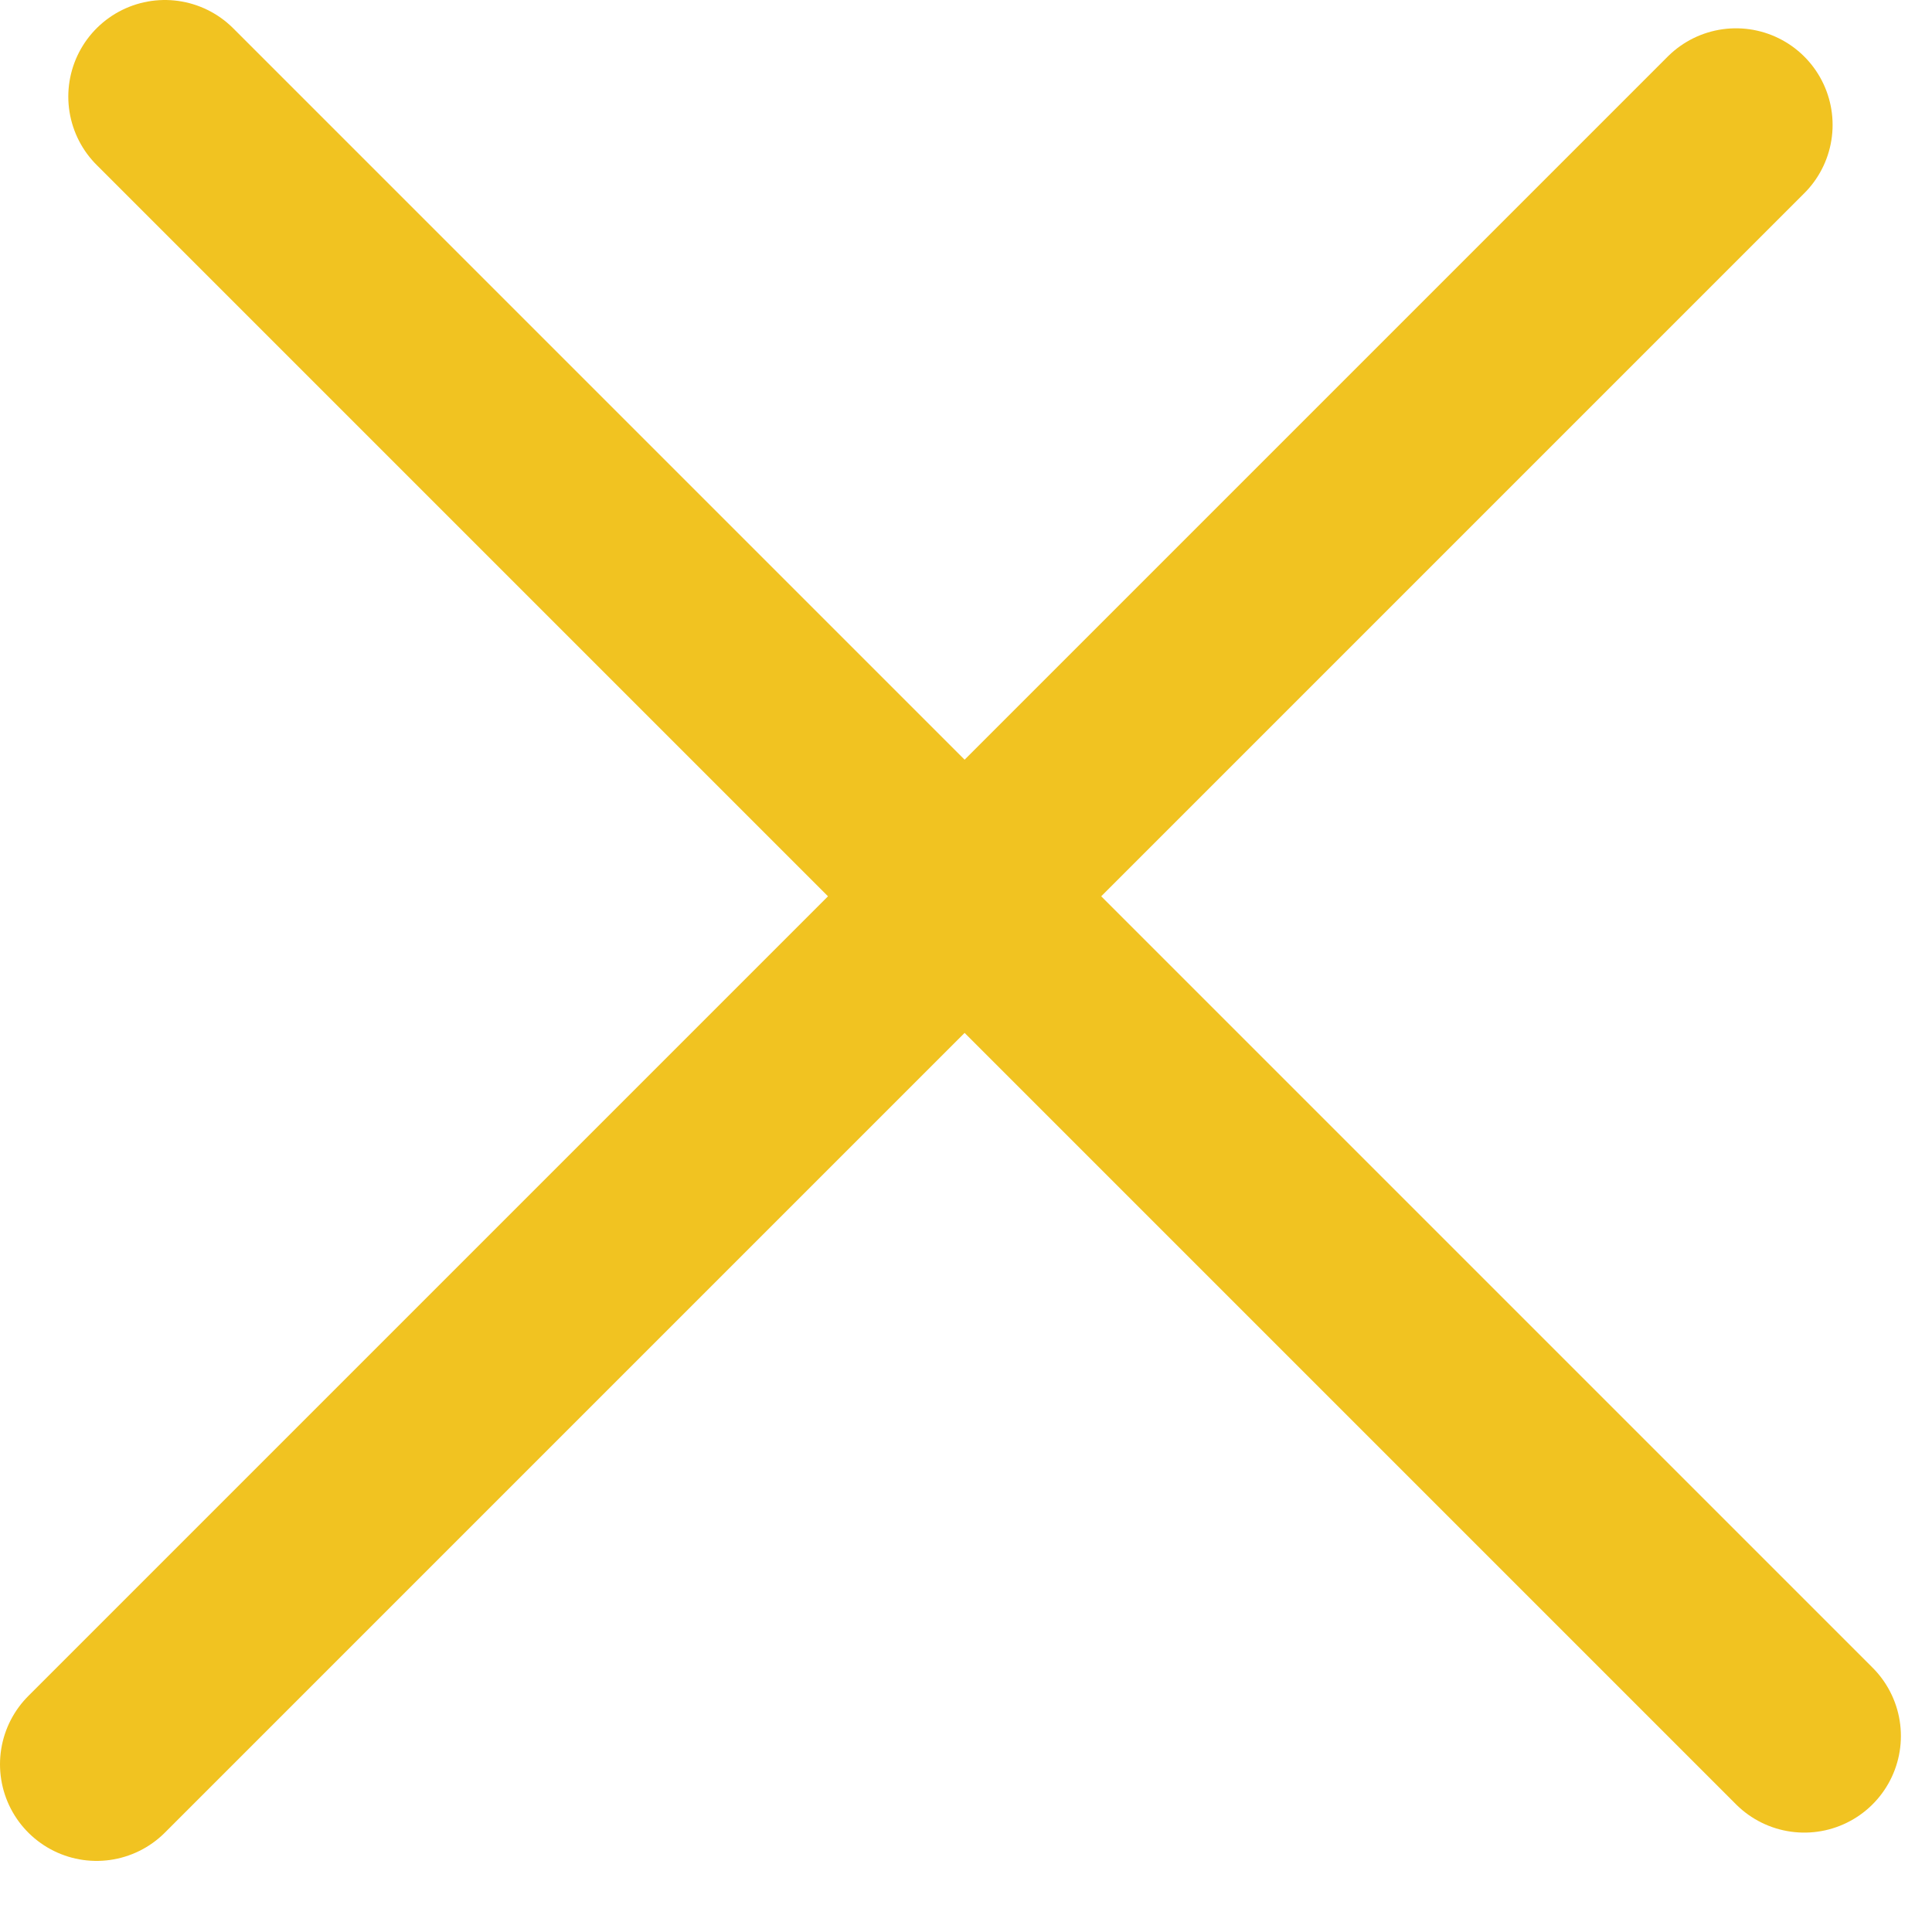
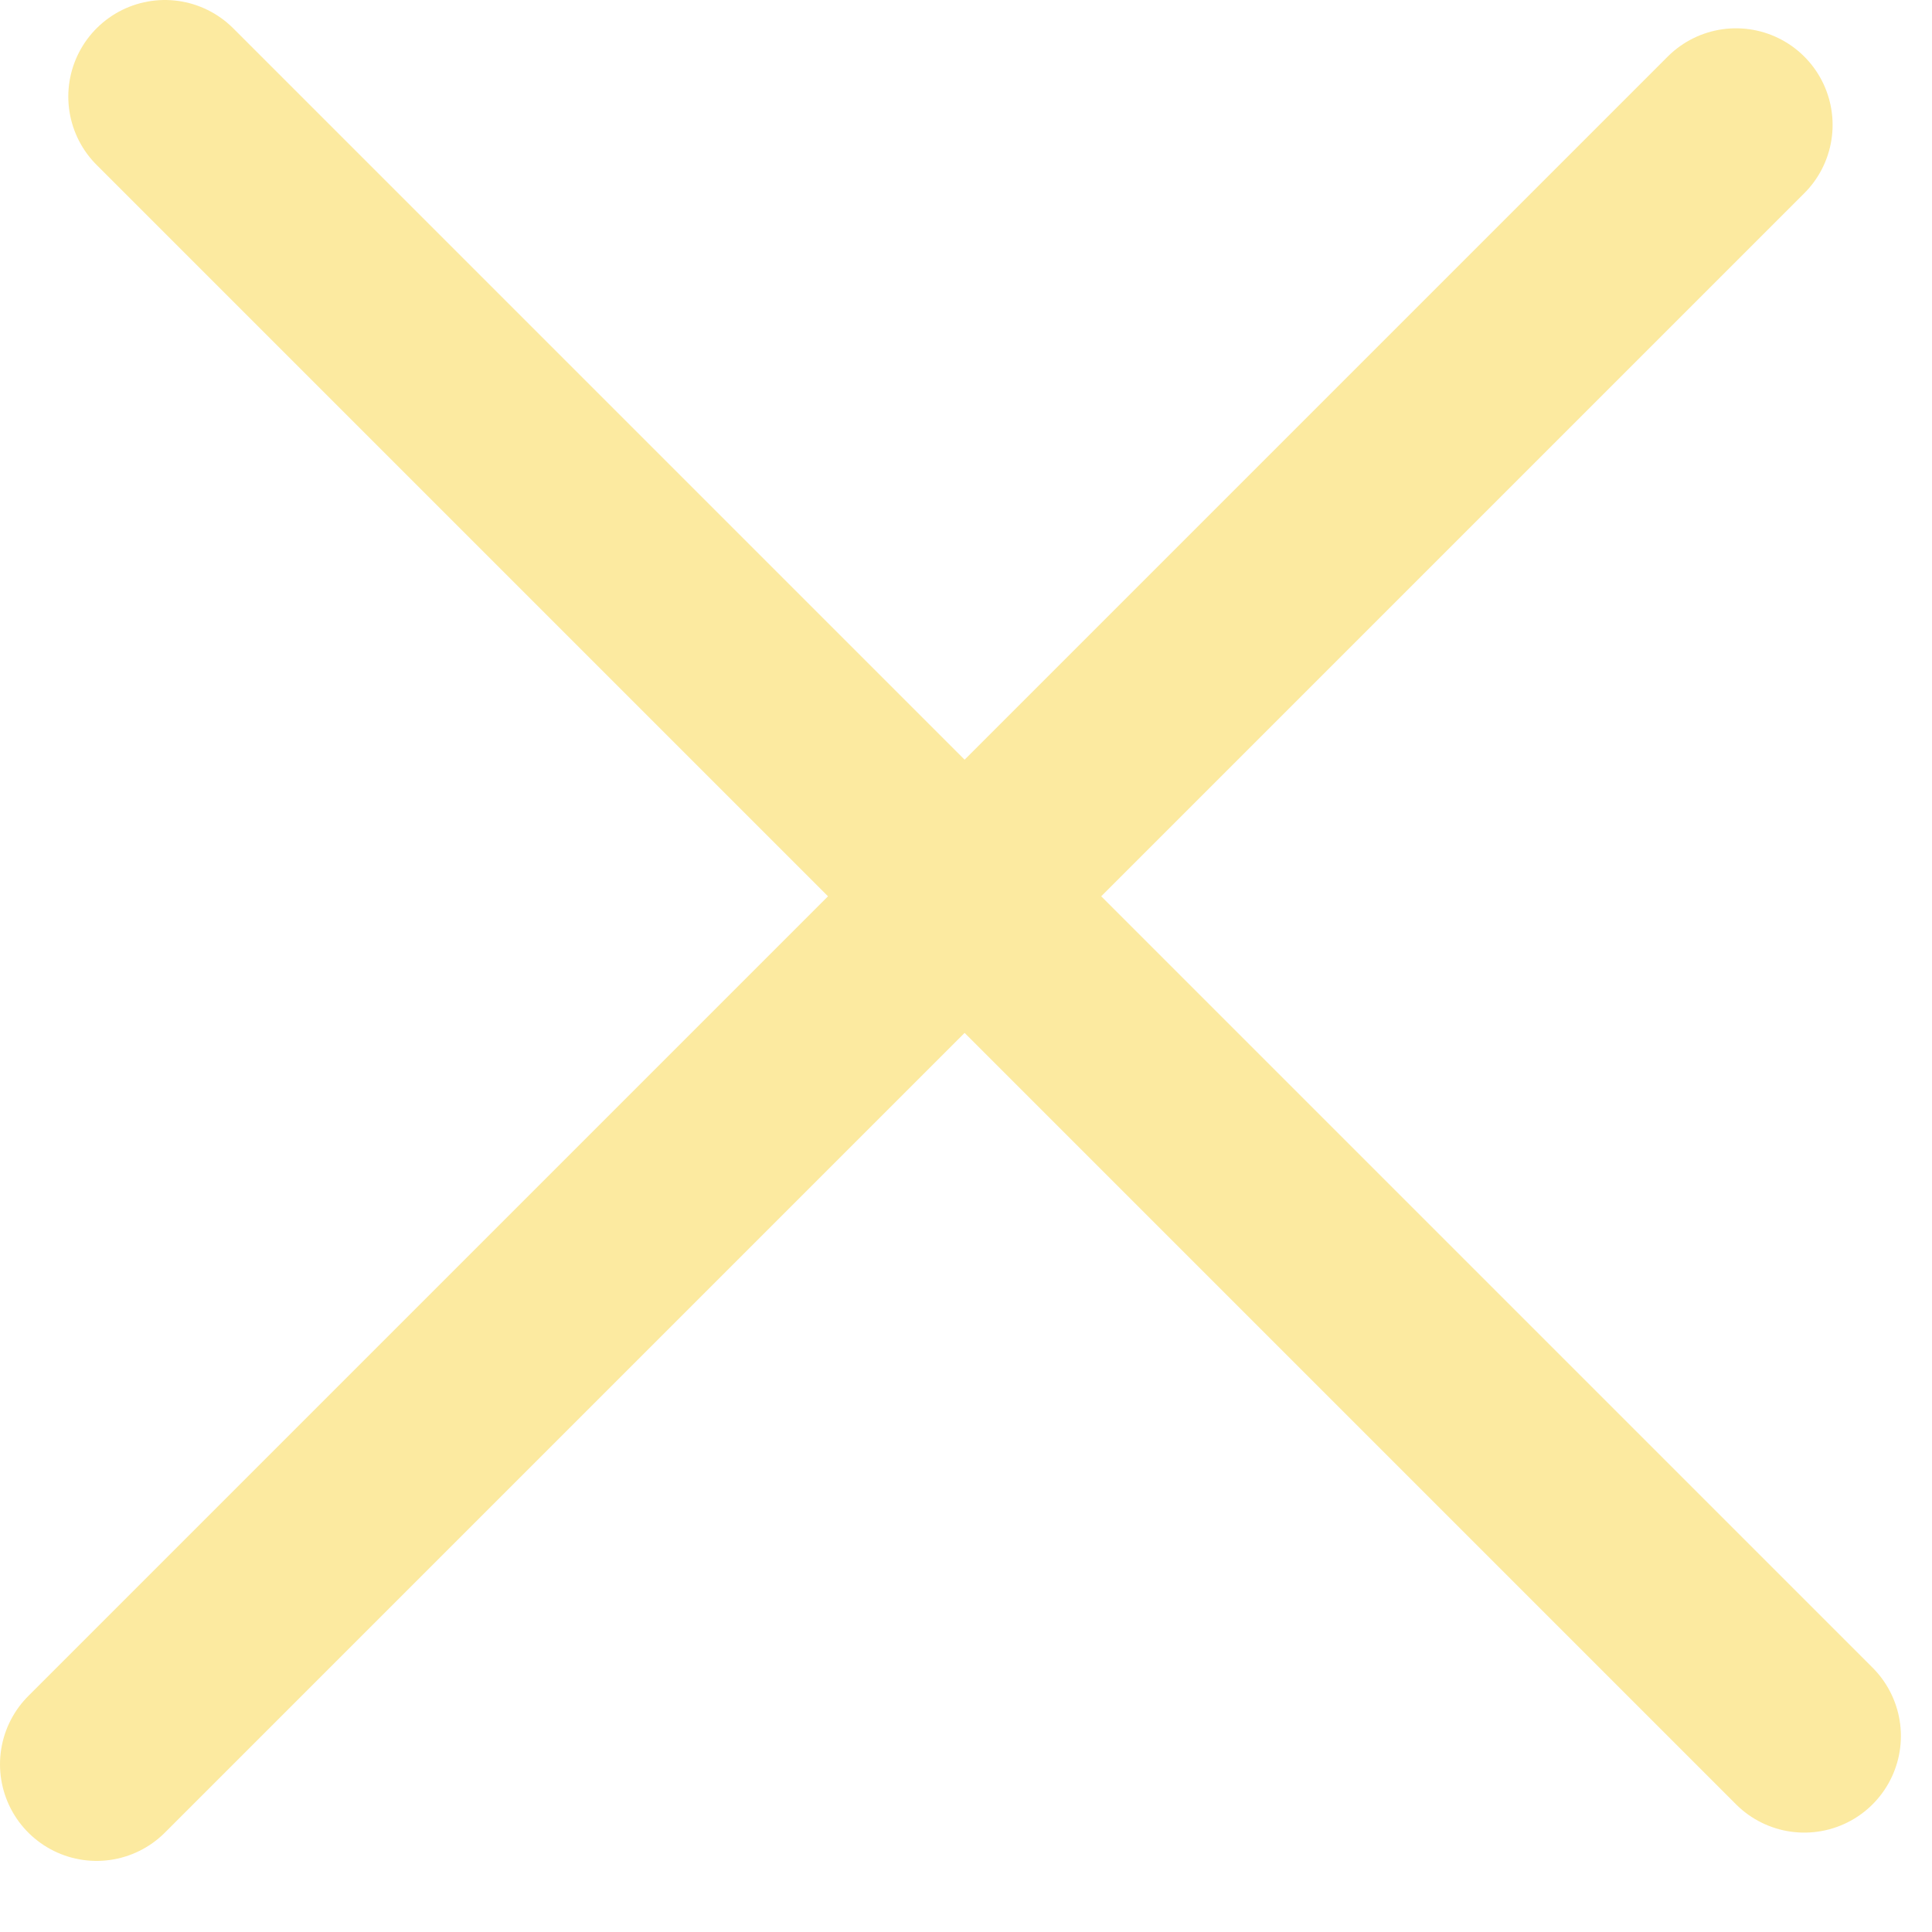
<svg xmlns="http://www.w3.org/2000/svg" width="20" height="20" viewBox="0 0 20 20" fill="none">
-   <path d="M1.707 1L18.678 17.971" stroke="#F1C321" stroke-width="2" stroke-linecap="round" />
-   <line x1="1" y1="18.264" x2="17.971" y2="1.293" stroke="#F1C321" stroke-width="2" stroke-linecap="round" />
+   <path d="M1.707 1L18.678 17.971" stroke="#FCEAA0" stroke-width="2" stroke-linecap="round" />
+   <line x1="1" y1="18.264" x2="17.971" y2="1.293" stroke="#FCEAA0" stroke-width="2" stroke-linecap="round" />
</svg>
